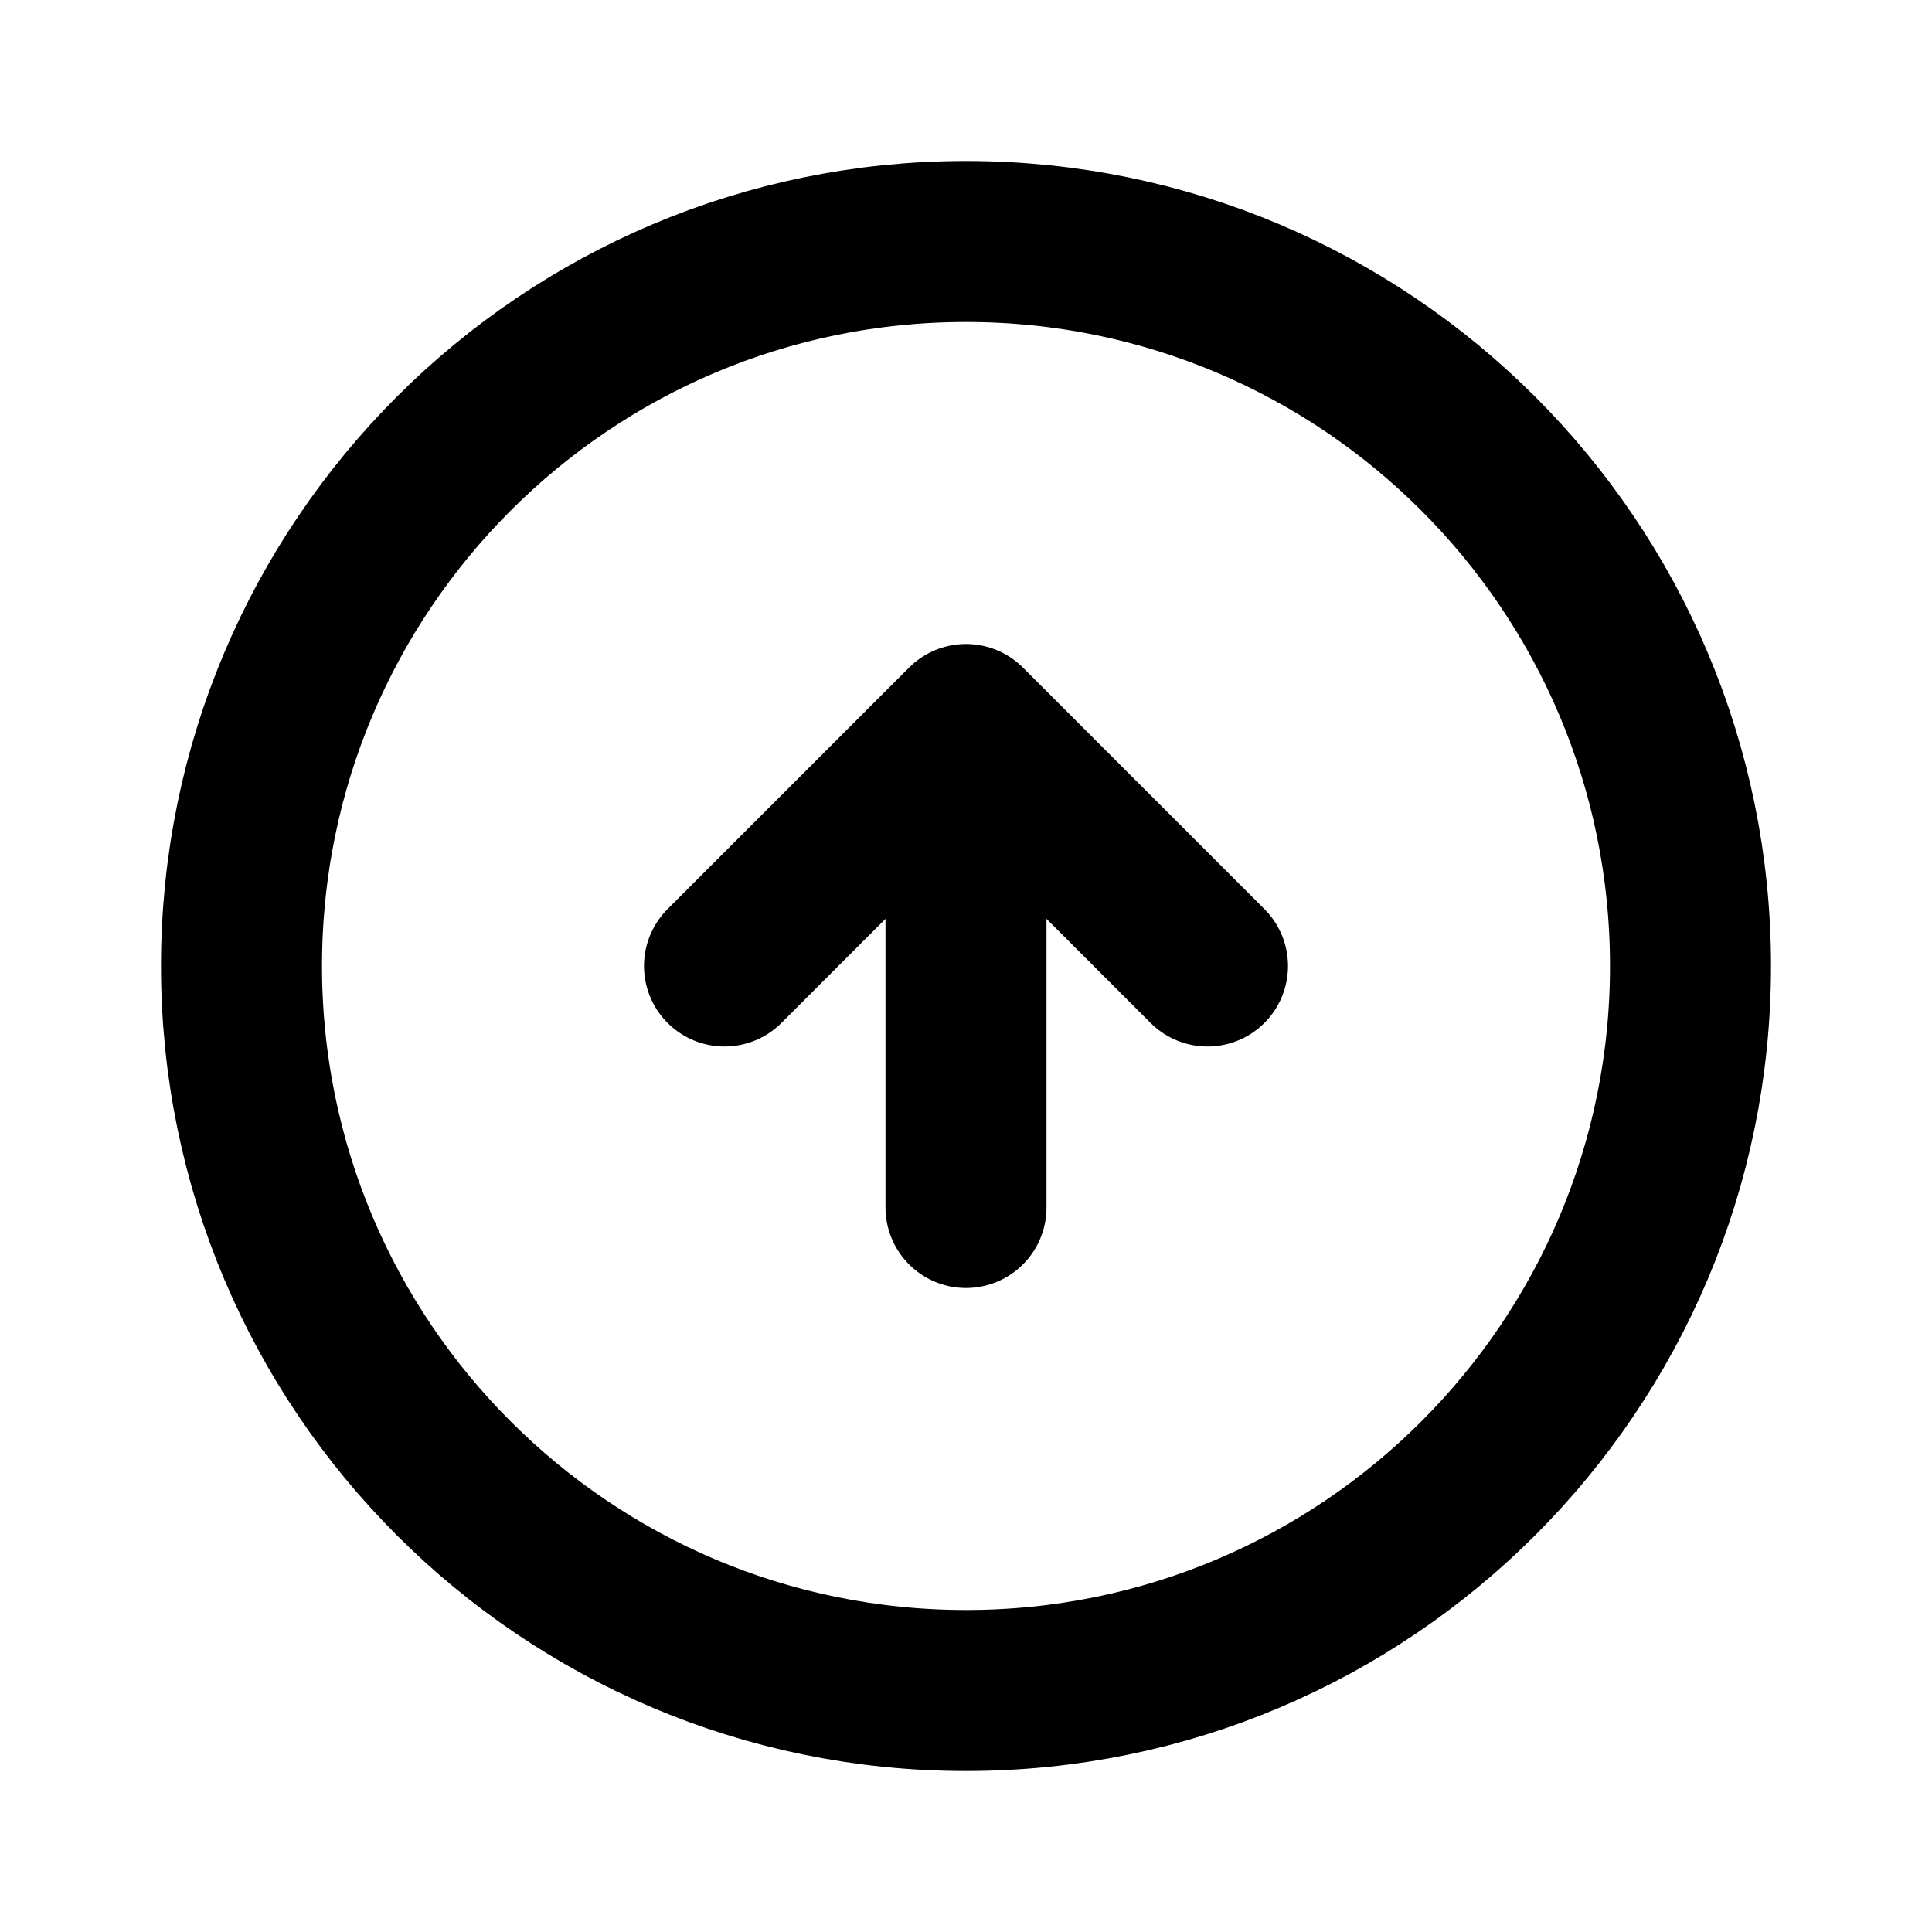
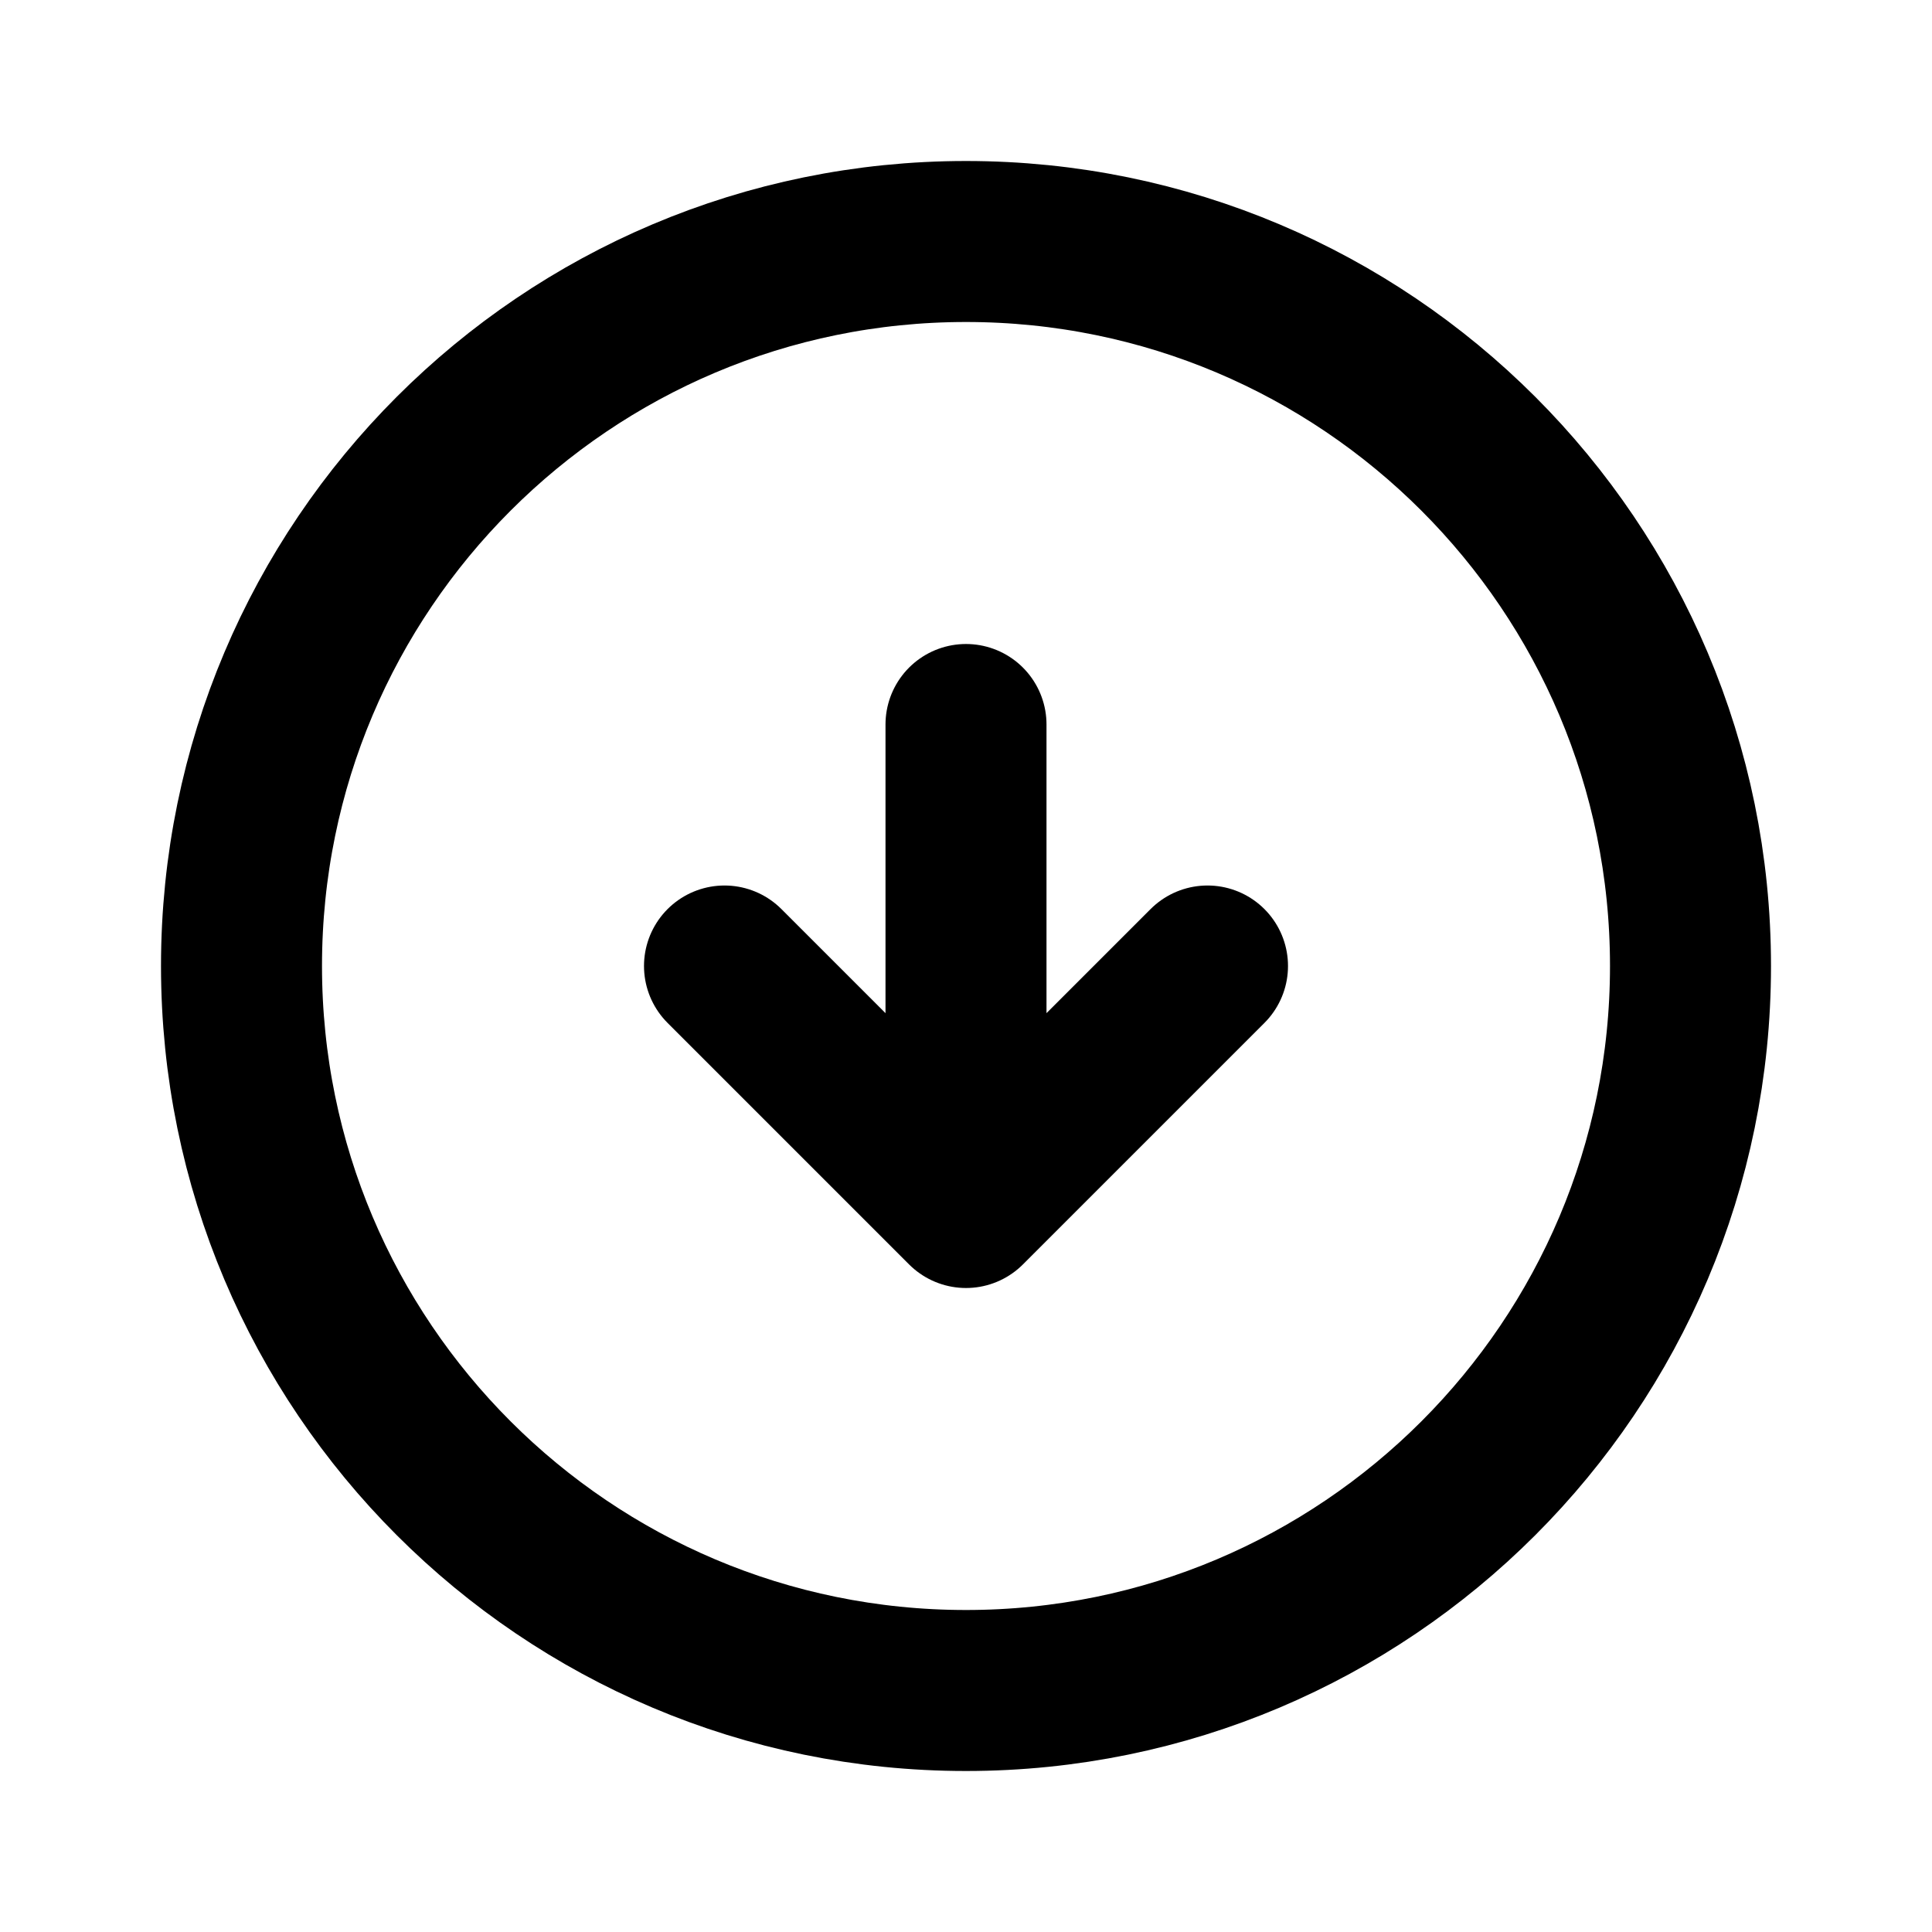
<svg xmlns="http://www.w3.org/2000/svg" width="24" height="24" viewBox="0 0 24 24" fill="none">
  <circle cx="12" cy="12" r="9" stroke="black" stroke-width="2" stroke-linecap="round" stroke-linejoin="round" />
-   <path d="M12 15L12 9M12 9L15 12M12 9L9 12" stroke="black" stroke-width="2" stroke-linecap="round" stroke-linejoin="round" />
+   <path d="M12 9L12 15M12 15L15 12M12 15L9 12" stroke="black" stroke-width="2" stroke-linecap="round" stroke-linejoin="round" />
</svg>
